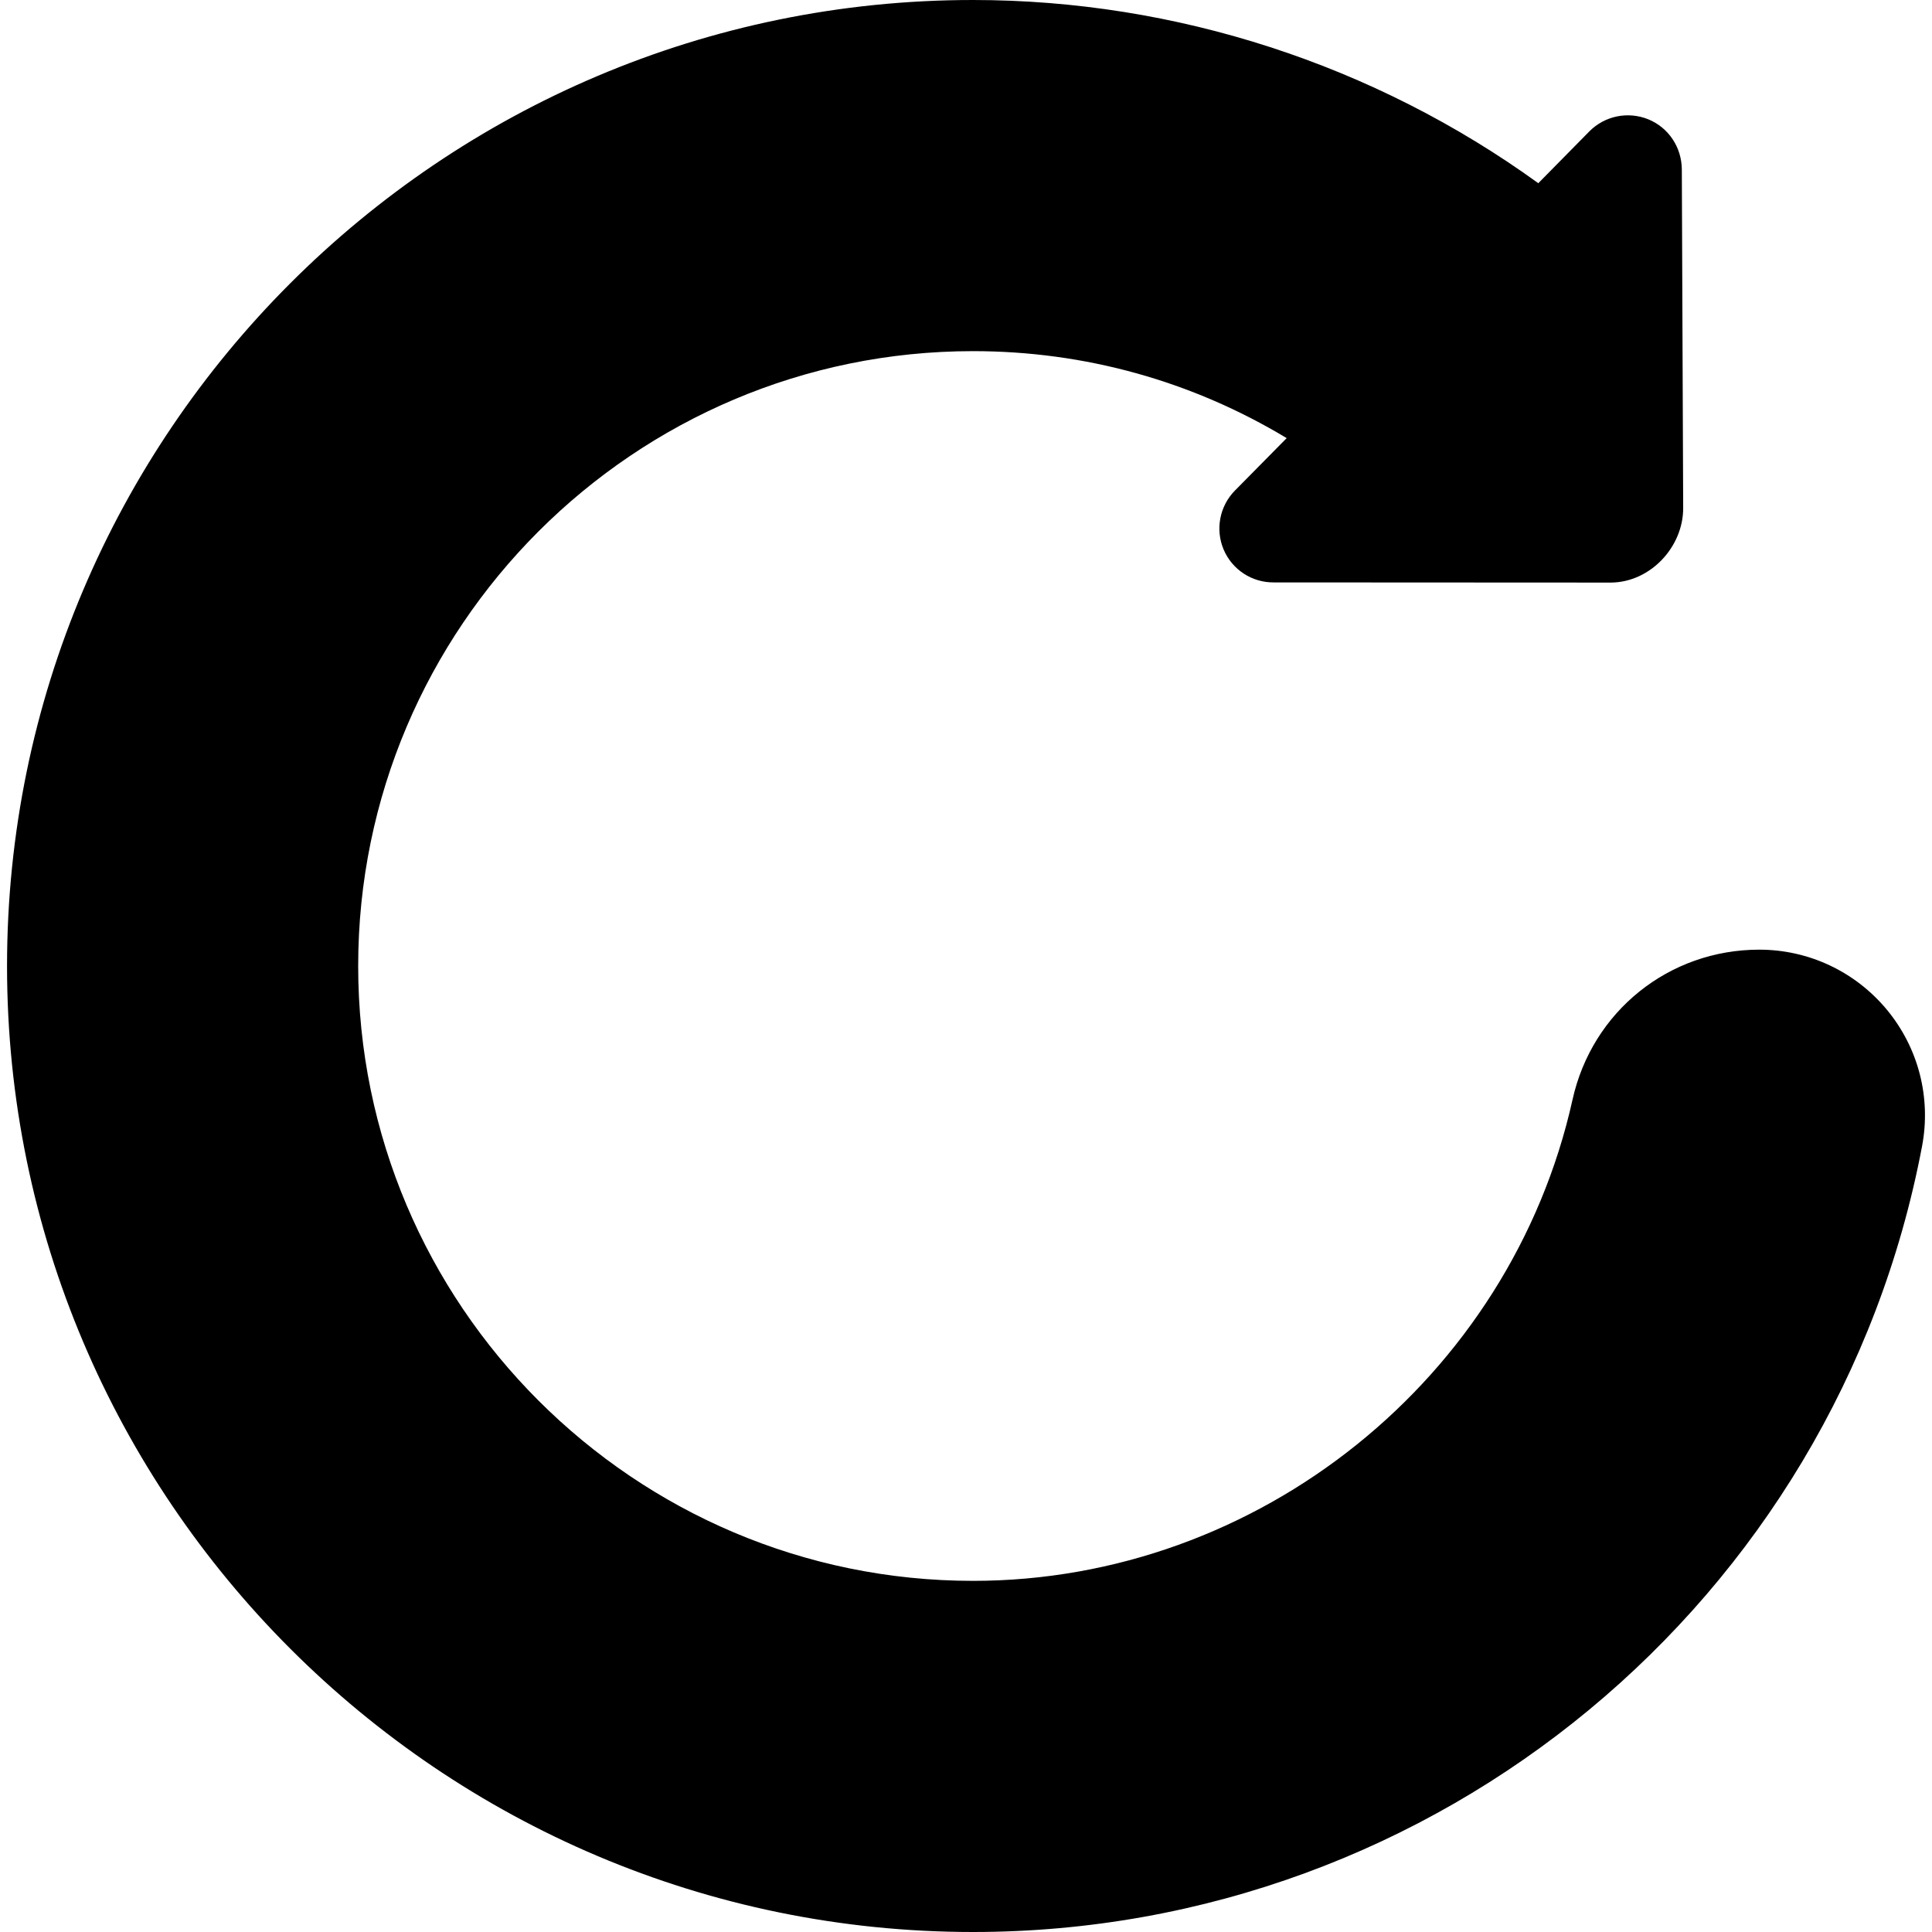
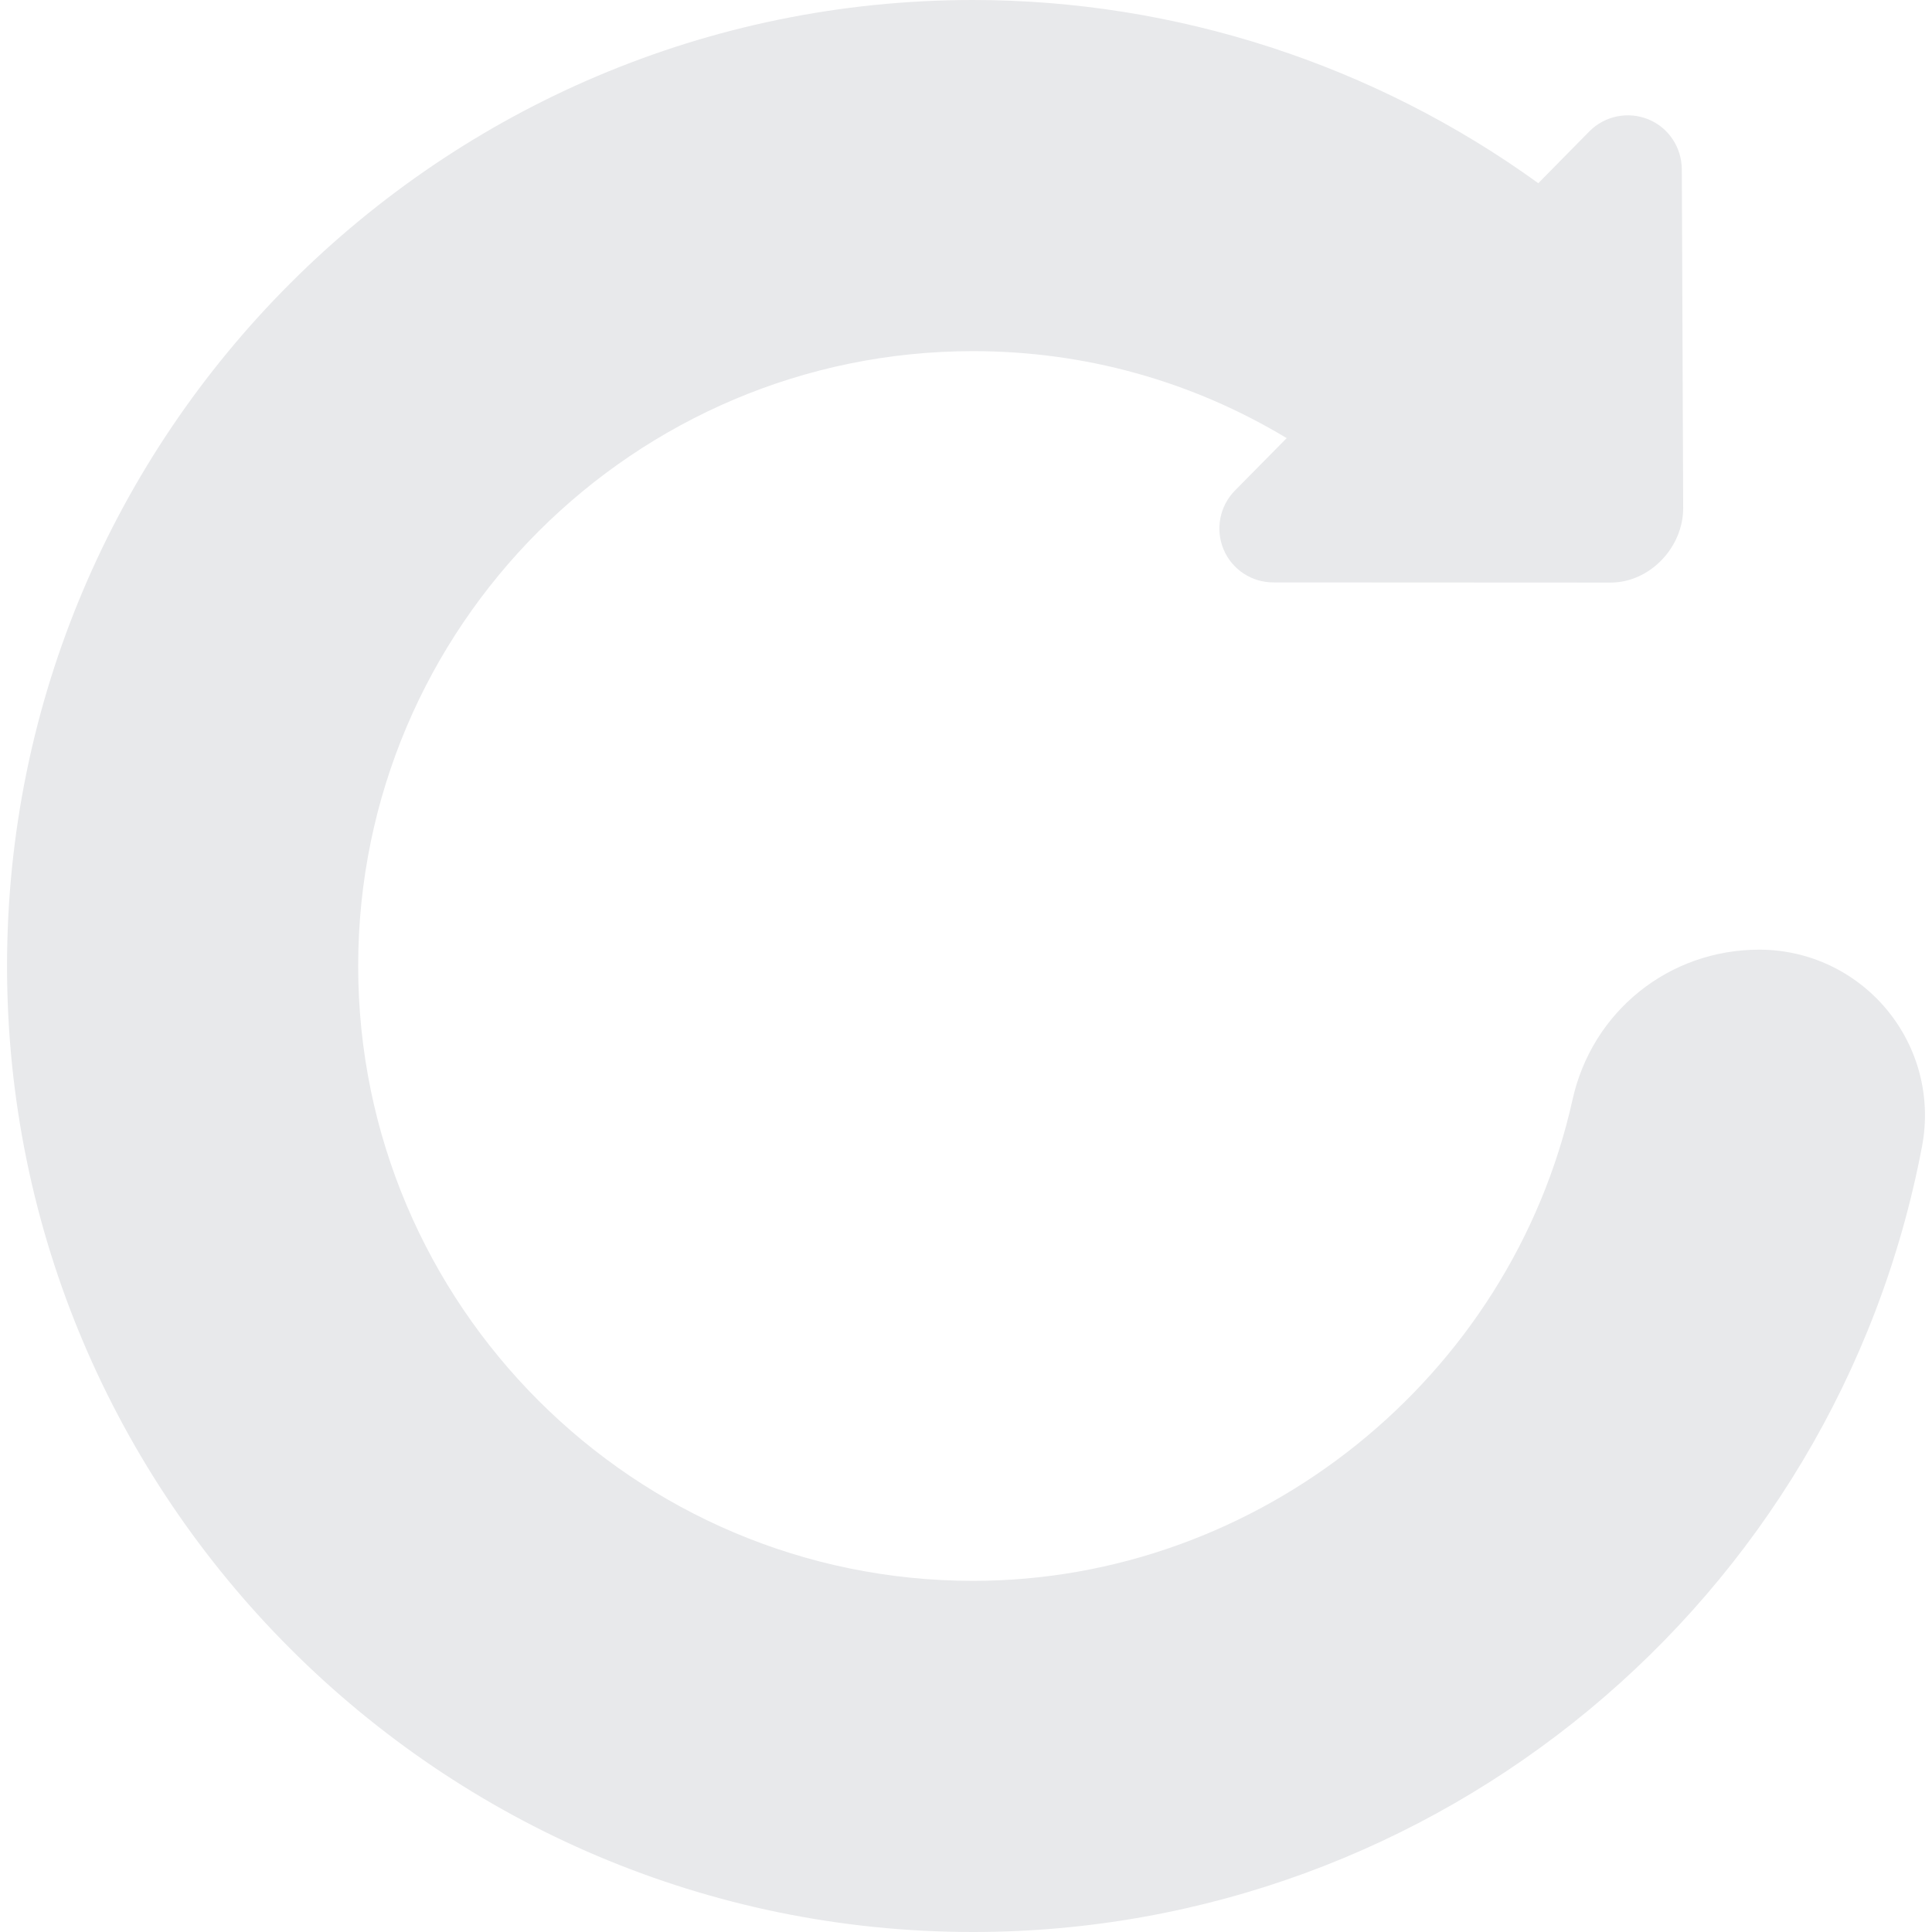
<svg xmlns="http://www.w3.org/2000/svg" version="1.1" id="Capa_1" x="0px" y="0px" width="45.579px" height="45.579px" viewBox="0 0 45.579 45.579" style="enable-background:new 0 0 45.579 45.579;" xml:space="preserve">
  <g>
-     <path d="M44.514,23.82c-0.746-0.898-1.843-1.416-3.01-1.416c-2.132,0-3.945,1.457-4.406,3.541   c-1.463,6.574-7.41,11.35-14.142,11.35c-7.998,0-14.506-6.506-14.506-14.505c0-8,6.508-14.506,14.506-14.506   c2.633,0,5.16,0.704,7.399,2.052l-1.221,1.237c-0.361,0.366-0.467,0.916-0.267,1.391c0.202,0.476,0.669,0.781,1.185,0.776   l7.954,0.004c0.933-0.008,1.707-0.845,1.703-1.762l-0.032-7.979c-0.002-0.529-0.314-0.994-0.793-1.189   c-0.479-0.193-1.025-0.081-1.388,0.285l-1.205,1.223C32.423,1.525,27.739,0,22.955,0C10.39,0,0.166,10.224,0.166,22.79   c0,12.565,10.224,22.789,22.79,22.789c10.937,0,20.351-7.796,22.388-18.535C45.562,25.896,45.26,24.722,44.514,23.82z" />
+     <path style="fill:#e8e9eb;" d="M44.514,23.82c-0.746-0.898-1.843-1.416-3.01-1.416c-2.132,0-3.945,1.457-4.406,3.541   c-1.463,6.574-7.41,11.35-14.142,11.35c-7.998,0-14.506-6.506-14.506-14.505c0-8,6.508-14.506,14.506-14.506   c2.633,0,5.16,0.704,7.399,2.052l-1.221,1.237c-0.361,0.366-0.467,0.916-0.267,1.391c0.202,0.476,0.669,0.781,1.185,0.776   l7.954,0.004c0.933-0.008,1.707-0.845,1.703-1.762l-0.032-7.979c-0.002-0.529-0.314-0.994-0.793-1.189   c-0.479-0.193-1.025-0.081-1.388,0.285l-1.205,1.223C32.423,1.525,27.739,0,22.955,0C10.39,0,0.166,10.224,0.166,22.79   c0,12.565,10.224,22.789,22.79,22.789c10.937,0,20.351-7.796,22.388-18.535C45.562,25.896,45.26,24.722,44.514,23.82z" />
  </g>
  <g>
</g>
  <g>
</g>
  <g>
</g>
  <g>
</g>
  <g>
</g>
  <g>
</g>
  <g>
</g>
  <g>
</g>
  <g>
</g>
  <g>
</g>
  <g>
</g>
  <g>
</g>
  <g>
</g>
  <g>
</g>
  <g>
</g>
</svg>
